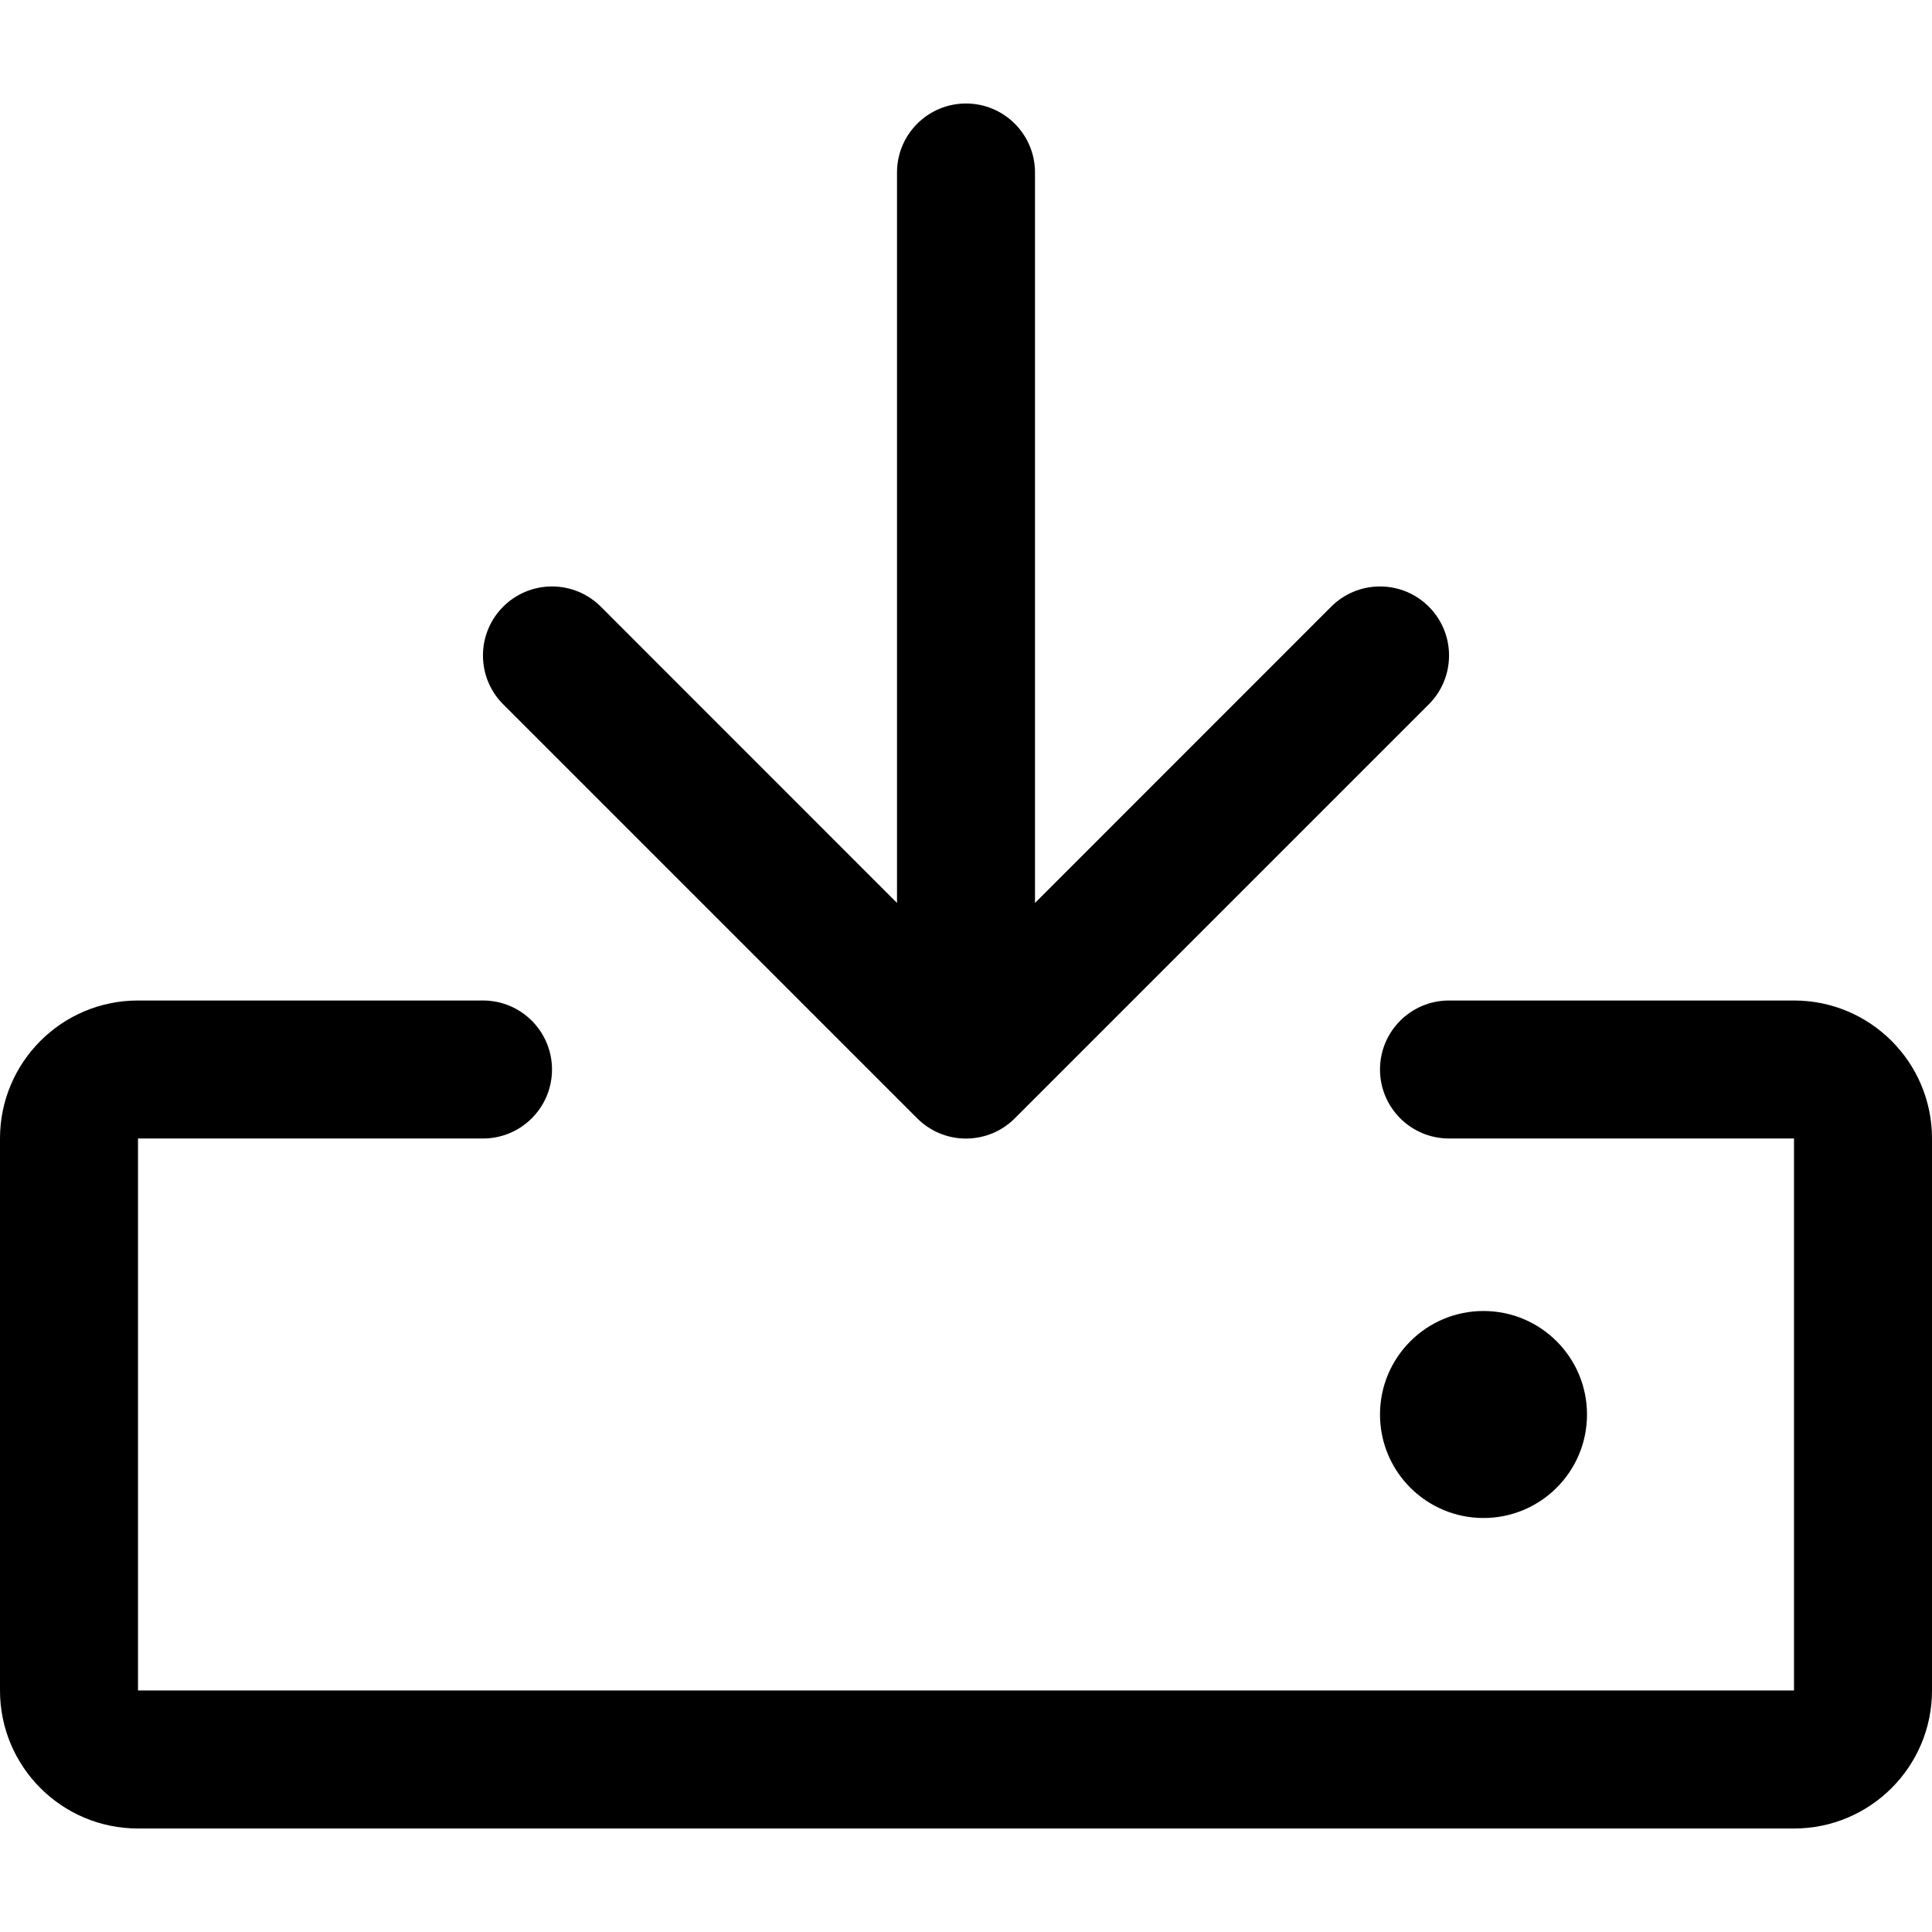
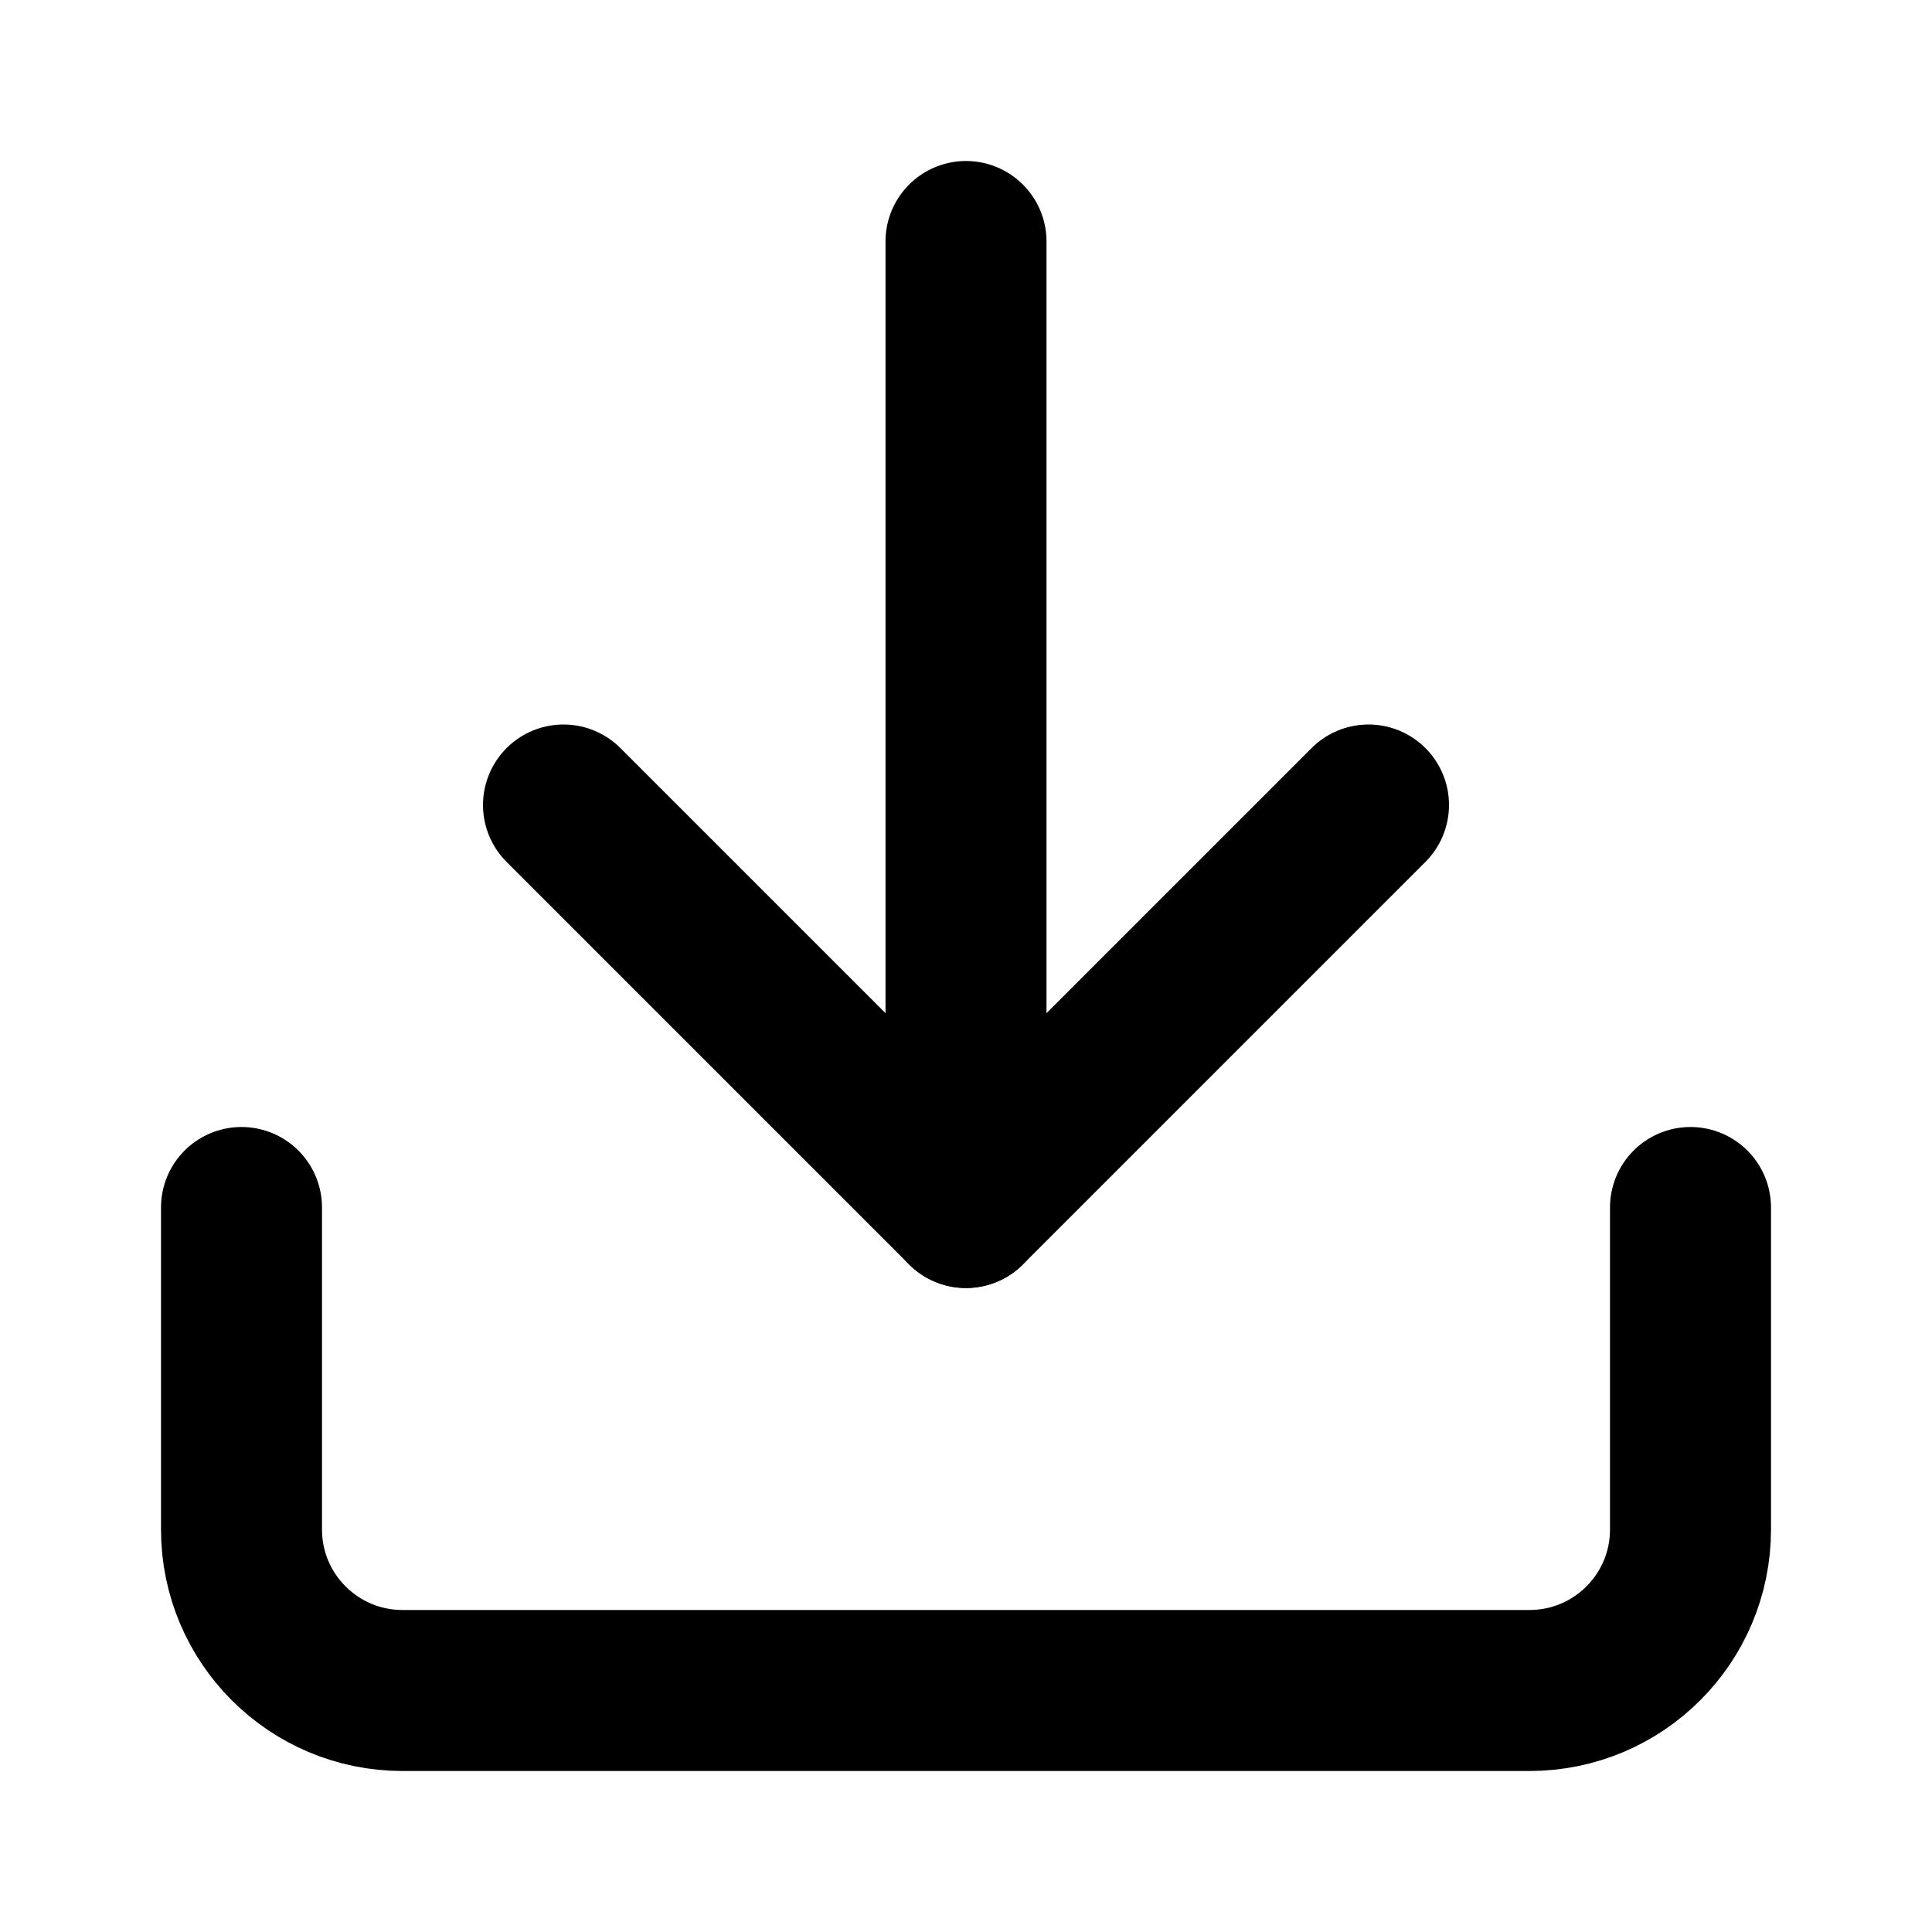
- <svg xmlns="http://www.w3.org/2000/svg" version="1.1" width="1024" height="1024" viewBox="0 0 1024 1024">
-   <path d="M1024 603.428v292.571c0 40.395-32.747 73.143-73.143 73.143v0h-877.714c-40.395 0-73.143-32.747-73.143-73.143v0-292.571c0-40.395 32.747-73.143 73.143-73.143v0h182.857c20.198 0 36.571 16.374 36.571 36.571s-16.374 36.571-36.571 36.571v0h-182.857v292.571h877.714v-292.571h-182.857c-20.198 0-36.571-16.374-36.571-36.571s16.374-36.571 36.571-36.571v0h182.857c40.395 0 73.143 32.747 73.143 73.143v0zM486.126 592.731c6.619 6.626 15.768 10.726 25.874 10.726s19.255-4.099 25.874-10.726v0l219.429-219.429c6.622-6.622 10.718-15.77 10.718-25.874 0-20.209-16.383-36.592-36.592-36.592-10.104 0-19.253 4.096-25.874 10.718l-156.983 157.029v-387.154c0-20.198-16.374-36.571-36.571-36.571s-36.571 16.374-36.571 36.571v0 387.154l-156.983-157.029c-6.622-6.622-15.77-10.718-25.874-10.718-20.209 0-36.592 16.383-36.592 36.592 0 10.104 4.096 19.253 10.718 25.874v0zM841.143 749.714c0-30.297-24.56-54.857-54.857-54.857s-54.857 24.56-54.857 54.857c0 30.297 24.56 54.857 54.857 54.857v0c30.297 0 54.857-24.56 54.857-54.857v0z" />
+ <svg xmlns="http://www.w3.org/2000/svg" width="24" height="24" viewBox="0 0 24 24" fill="none" stroke="currentColor" stroke-width="2" stroke-linecap="round" stroke-linejoin="round">
+   <path d="M12 15V3" />
+   <path d="M21 15v4a2 2 0 0 1-2 2H5a2 2 0 0 1-2-2v-4" />
+   <path d="m7 10 5 5 5-5" />
</svg>
